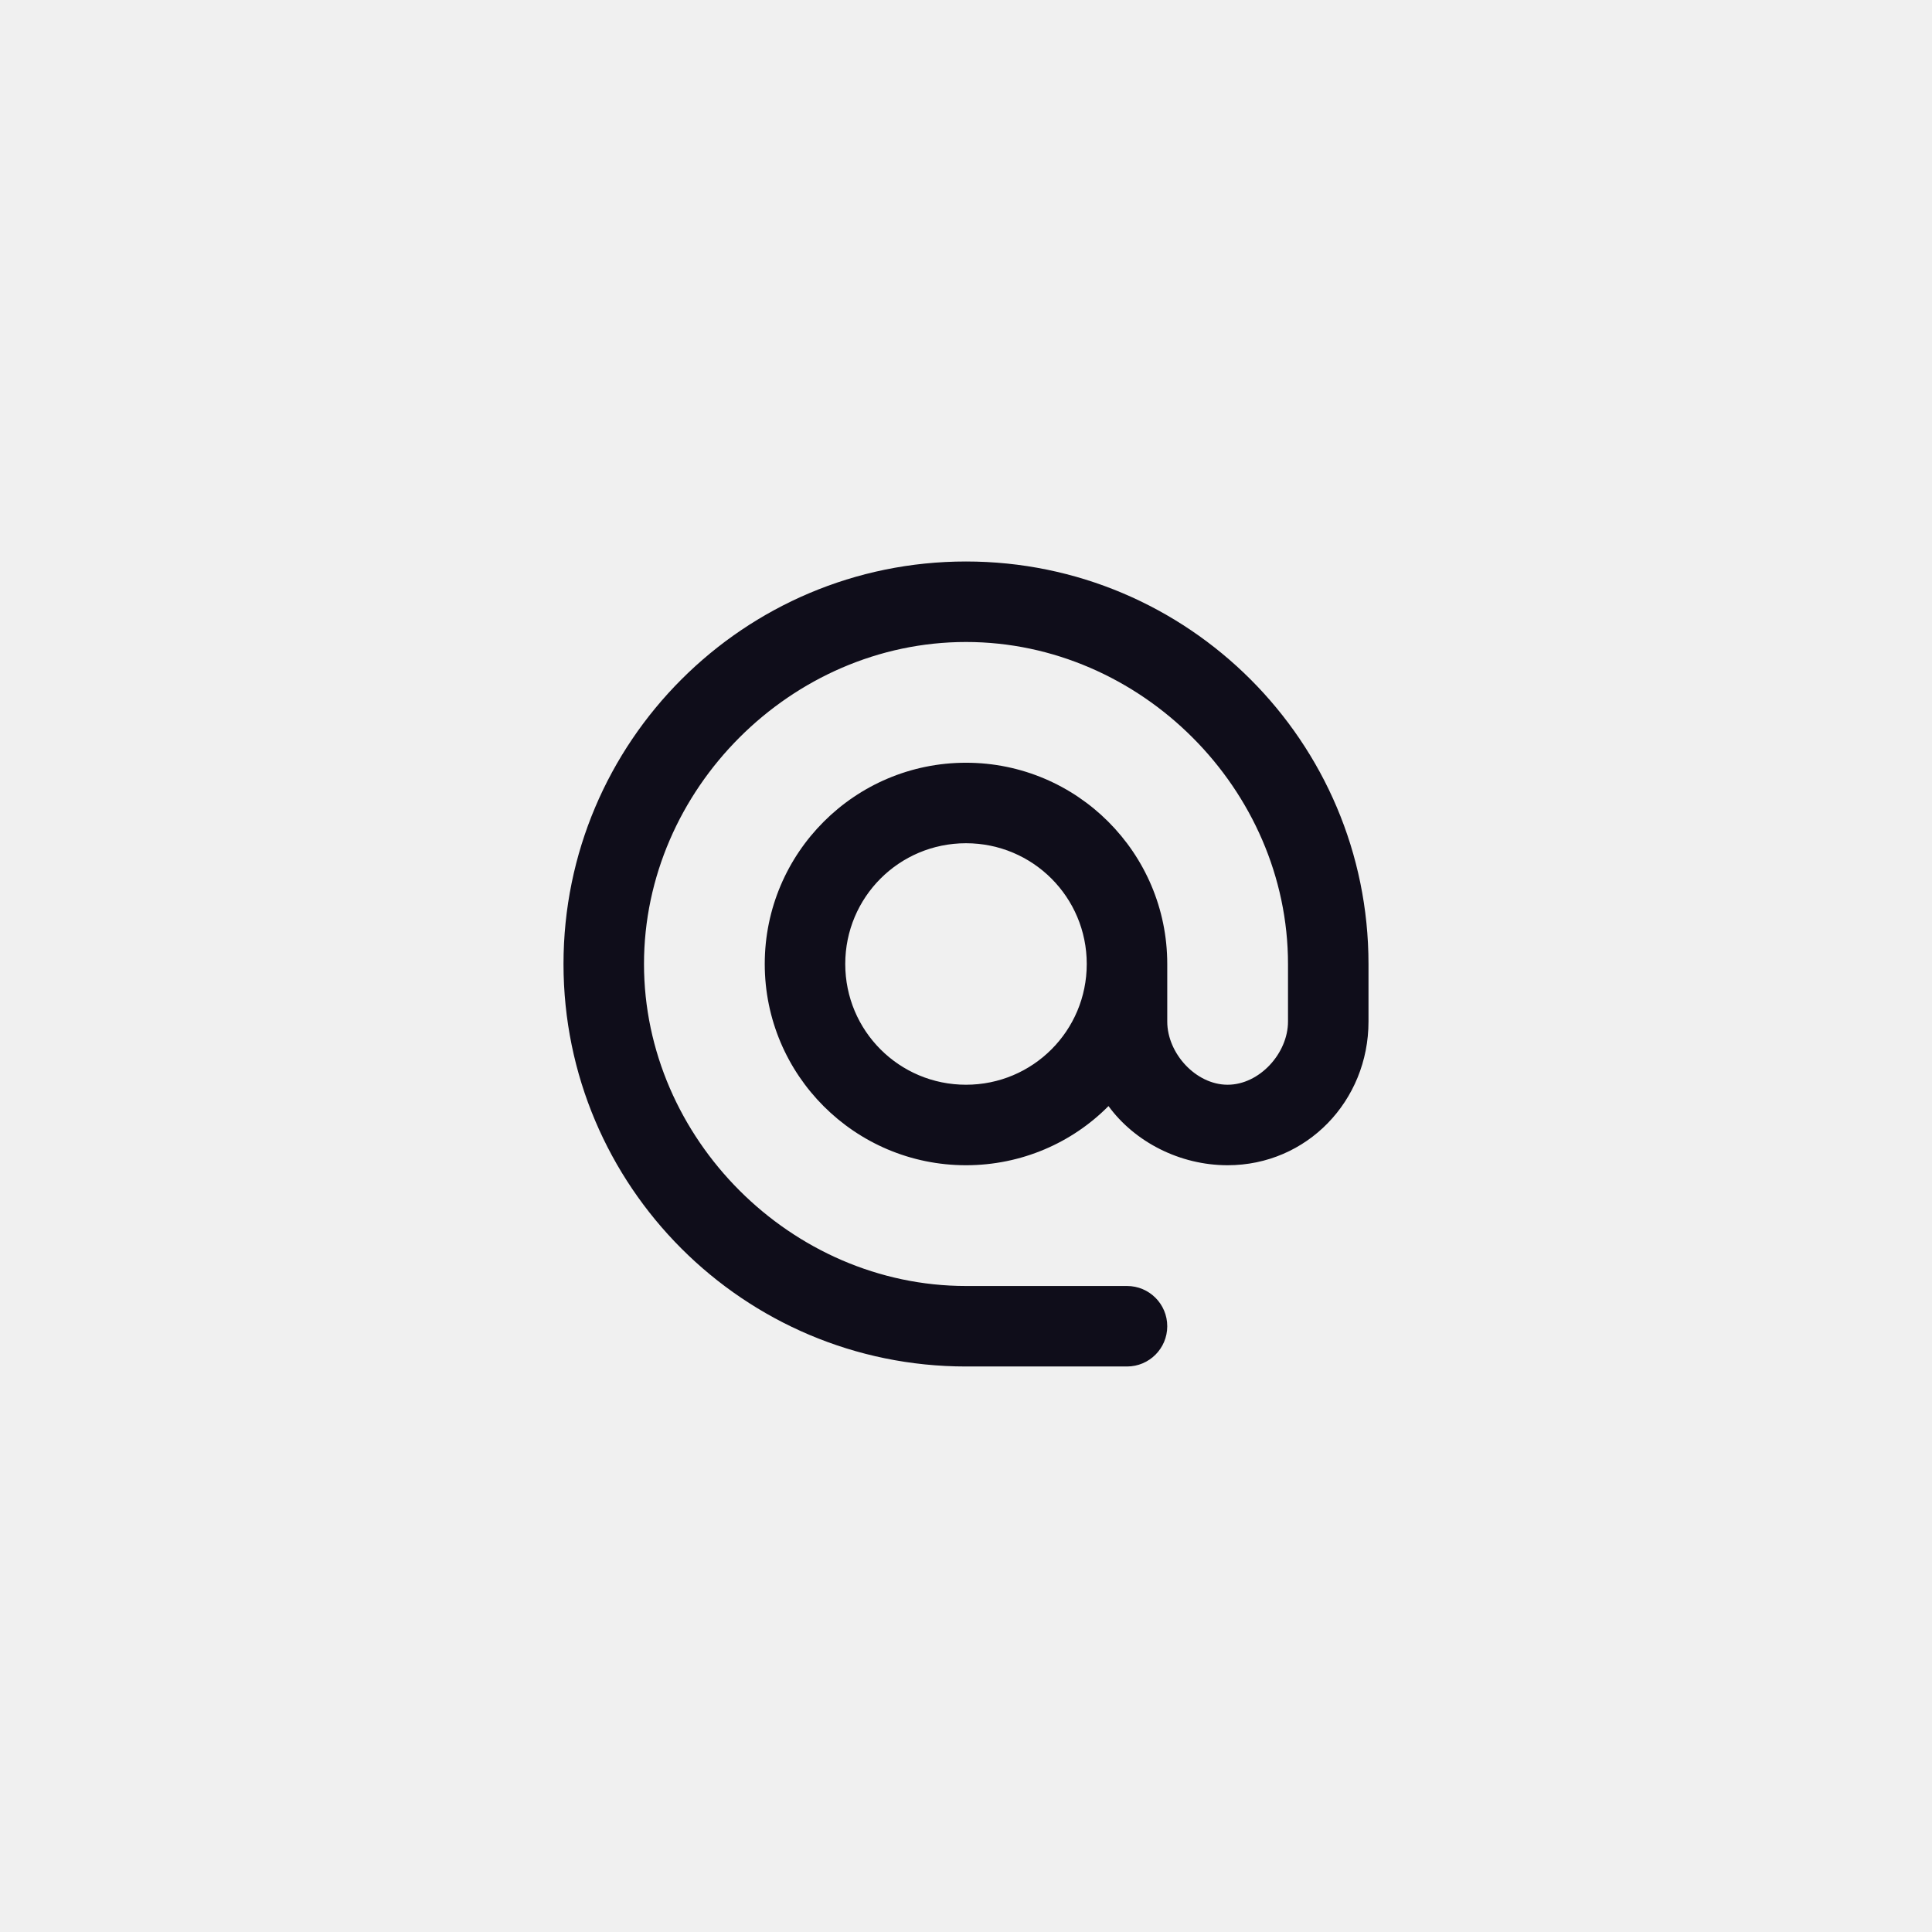
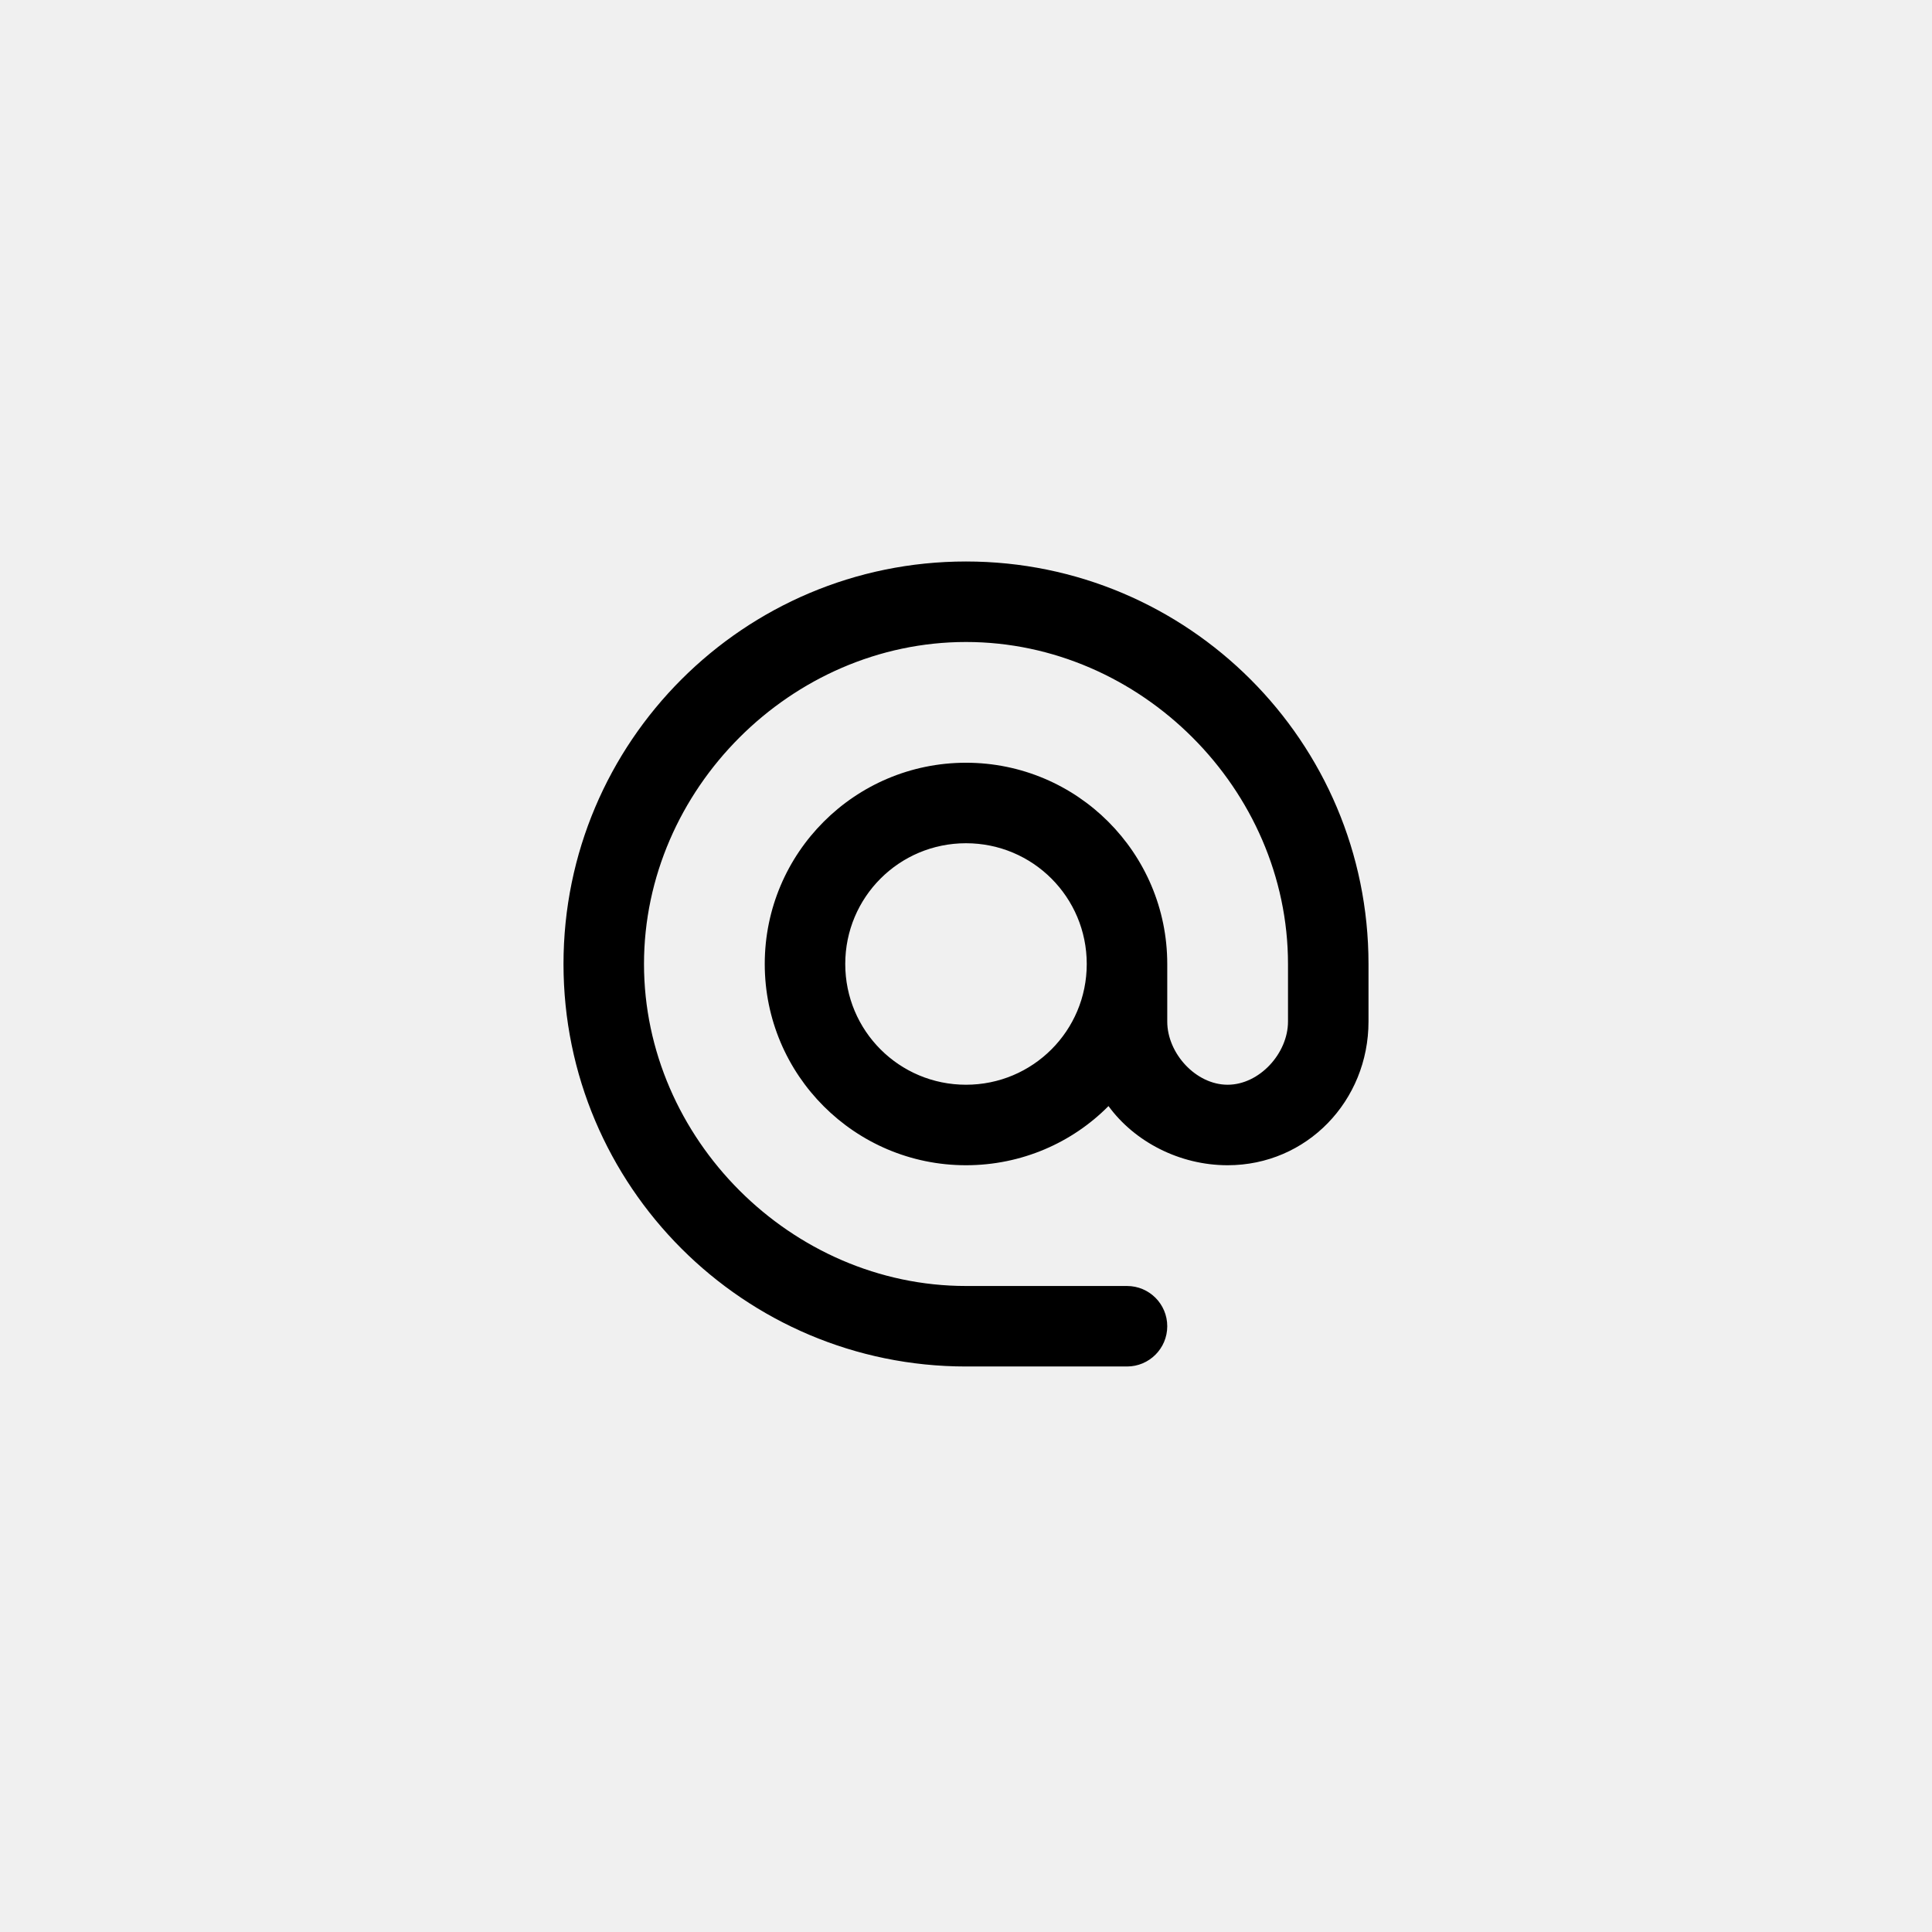
<svg xmlns="http://www.w3.org/2000/svg" width="96" height="96" viewBox="0 0 96 96" fill="none">
-   <path d="M48 27.9C36.96 27.9 28 36.86 28 47.9C28 58.94 36.96 67.9 48 67.9H56C57.105 67.9 58 67.004 58 65.9C58 64.795 57.105 63.9 56 63.9H48C39.32 63.9 32 56.58 32 47.9C32 39.22 39.32 31.9 48 31.9C56.68 31.9 64 39.22 64 47.9V50.76C64 52.34 62.58 53.9 61 53.9C59.42 53.9 58 52.34 58 50.76V47.9C58 42.38 53.52 37.9 48 37.9C42.48 37.9 38 42.38 38 47.9C38 53.42 42.48 57.9 48 57.9C50.76 57.9 53.28 56.78 55.08 54.96C56.38 56.74 58.62 57.9 61 57.9C64.94 57.9 68 54.7 68 50.76V47.9C68 36.86 59.04 27.9 48 27.9ZM48 53.9C44.68 53.9 42 51.22 42 47.9C42 44.58 44.68 41.9 48 41.9C51.32 41.9 54 44.58 54 47.9C54 51.22 51.32 53.9 48 53.9Z" fill="#0F0D1A" />
+   <style>
+   path { fill: black; }
+   @media (prefers-color-scheme: dark) {
+     path { fill: white; }
+   }
+ </style>
+   <path d="M48 27.9C36.96 27.9 28 36.86 28 47.9C28 58.94 36.96 67.9 48 67.9H56C57.105 67.9 58 67.004 58 65.9C58 64.795 57.105 63.9 56 63.9H48C39.32 63.9 32 56.58 32 47.9C32 39.22 39.32 31.9 48 31.9C56.68 31.9 64 39.22 64 47.9V50.76C64 52.34 62.58 53.9 61 53.9C59.42 53.9 58 52.34 58 50.76V47.9C58 42.38 53.52 37.9 48 37.9C42.48 37.9 38 42.38 38 47.9C38 53.42 42.48 57.9 48 57.9C50.76 57.9 53.28 56.78 55.08 54.96C56.38 56.74 58.62 57.9 61 57.9C64.94 57.9 68 54.7 68 50.76V47.9C68 36.86 59.04 27.9 48 27.9ZM48 53.9C44.68 53.9 42 51.22 42 47.9C42 44.58 44.68 41.9 48 41.9C51.32 41.9 54 44.58 54 47.9C54 51.22 51.32 53.9 48 53.9Z" />
</svg>
